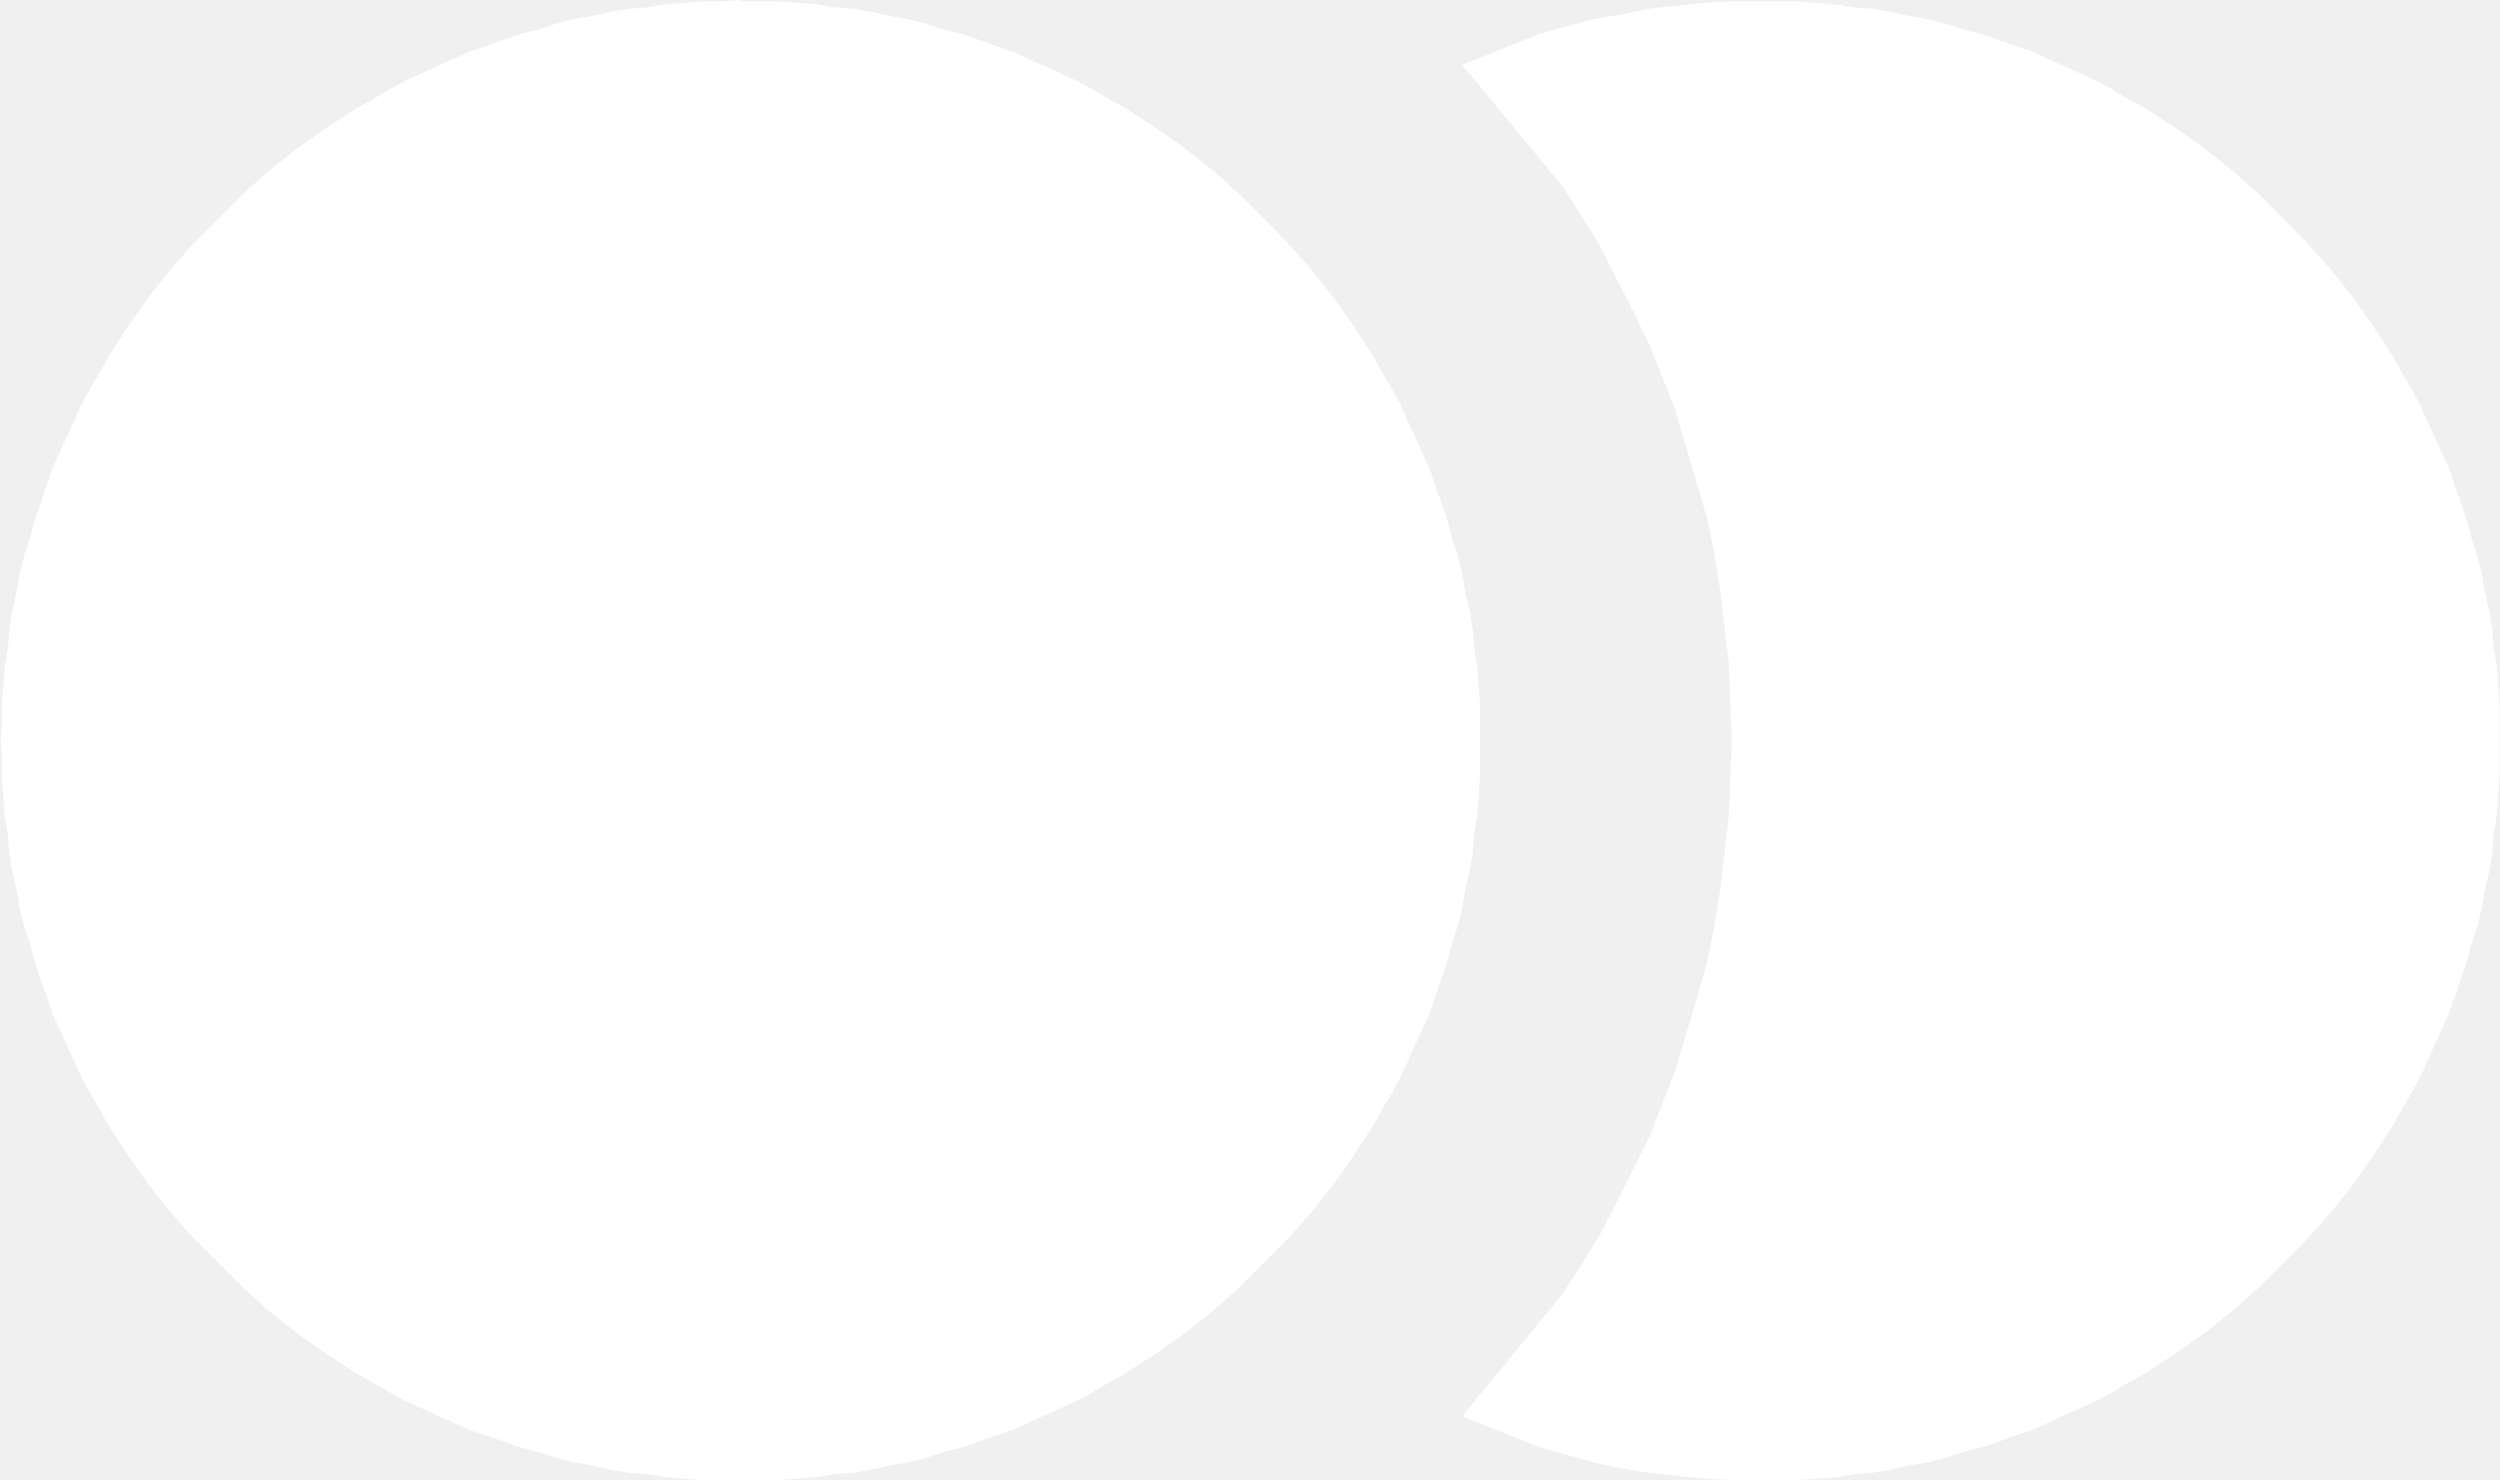
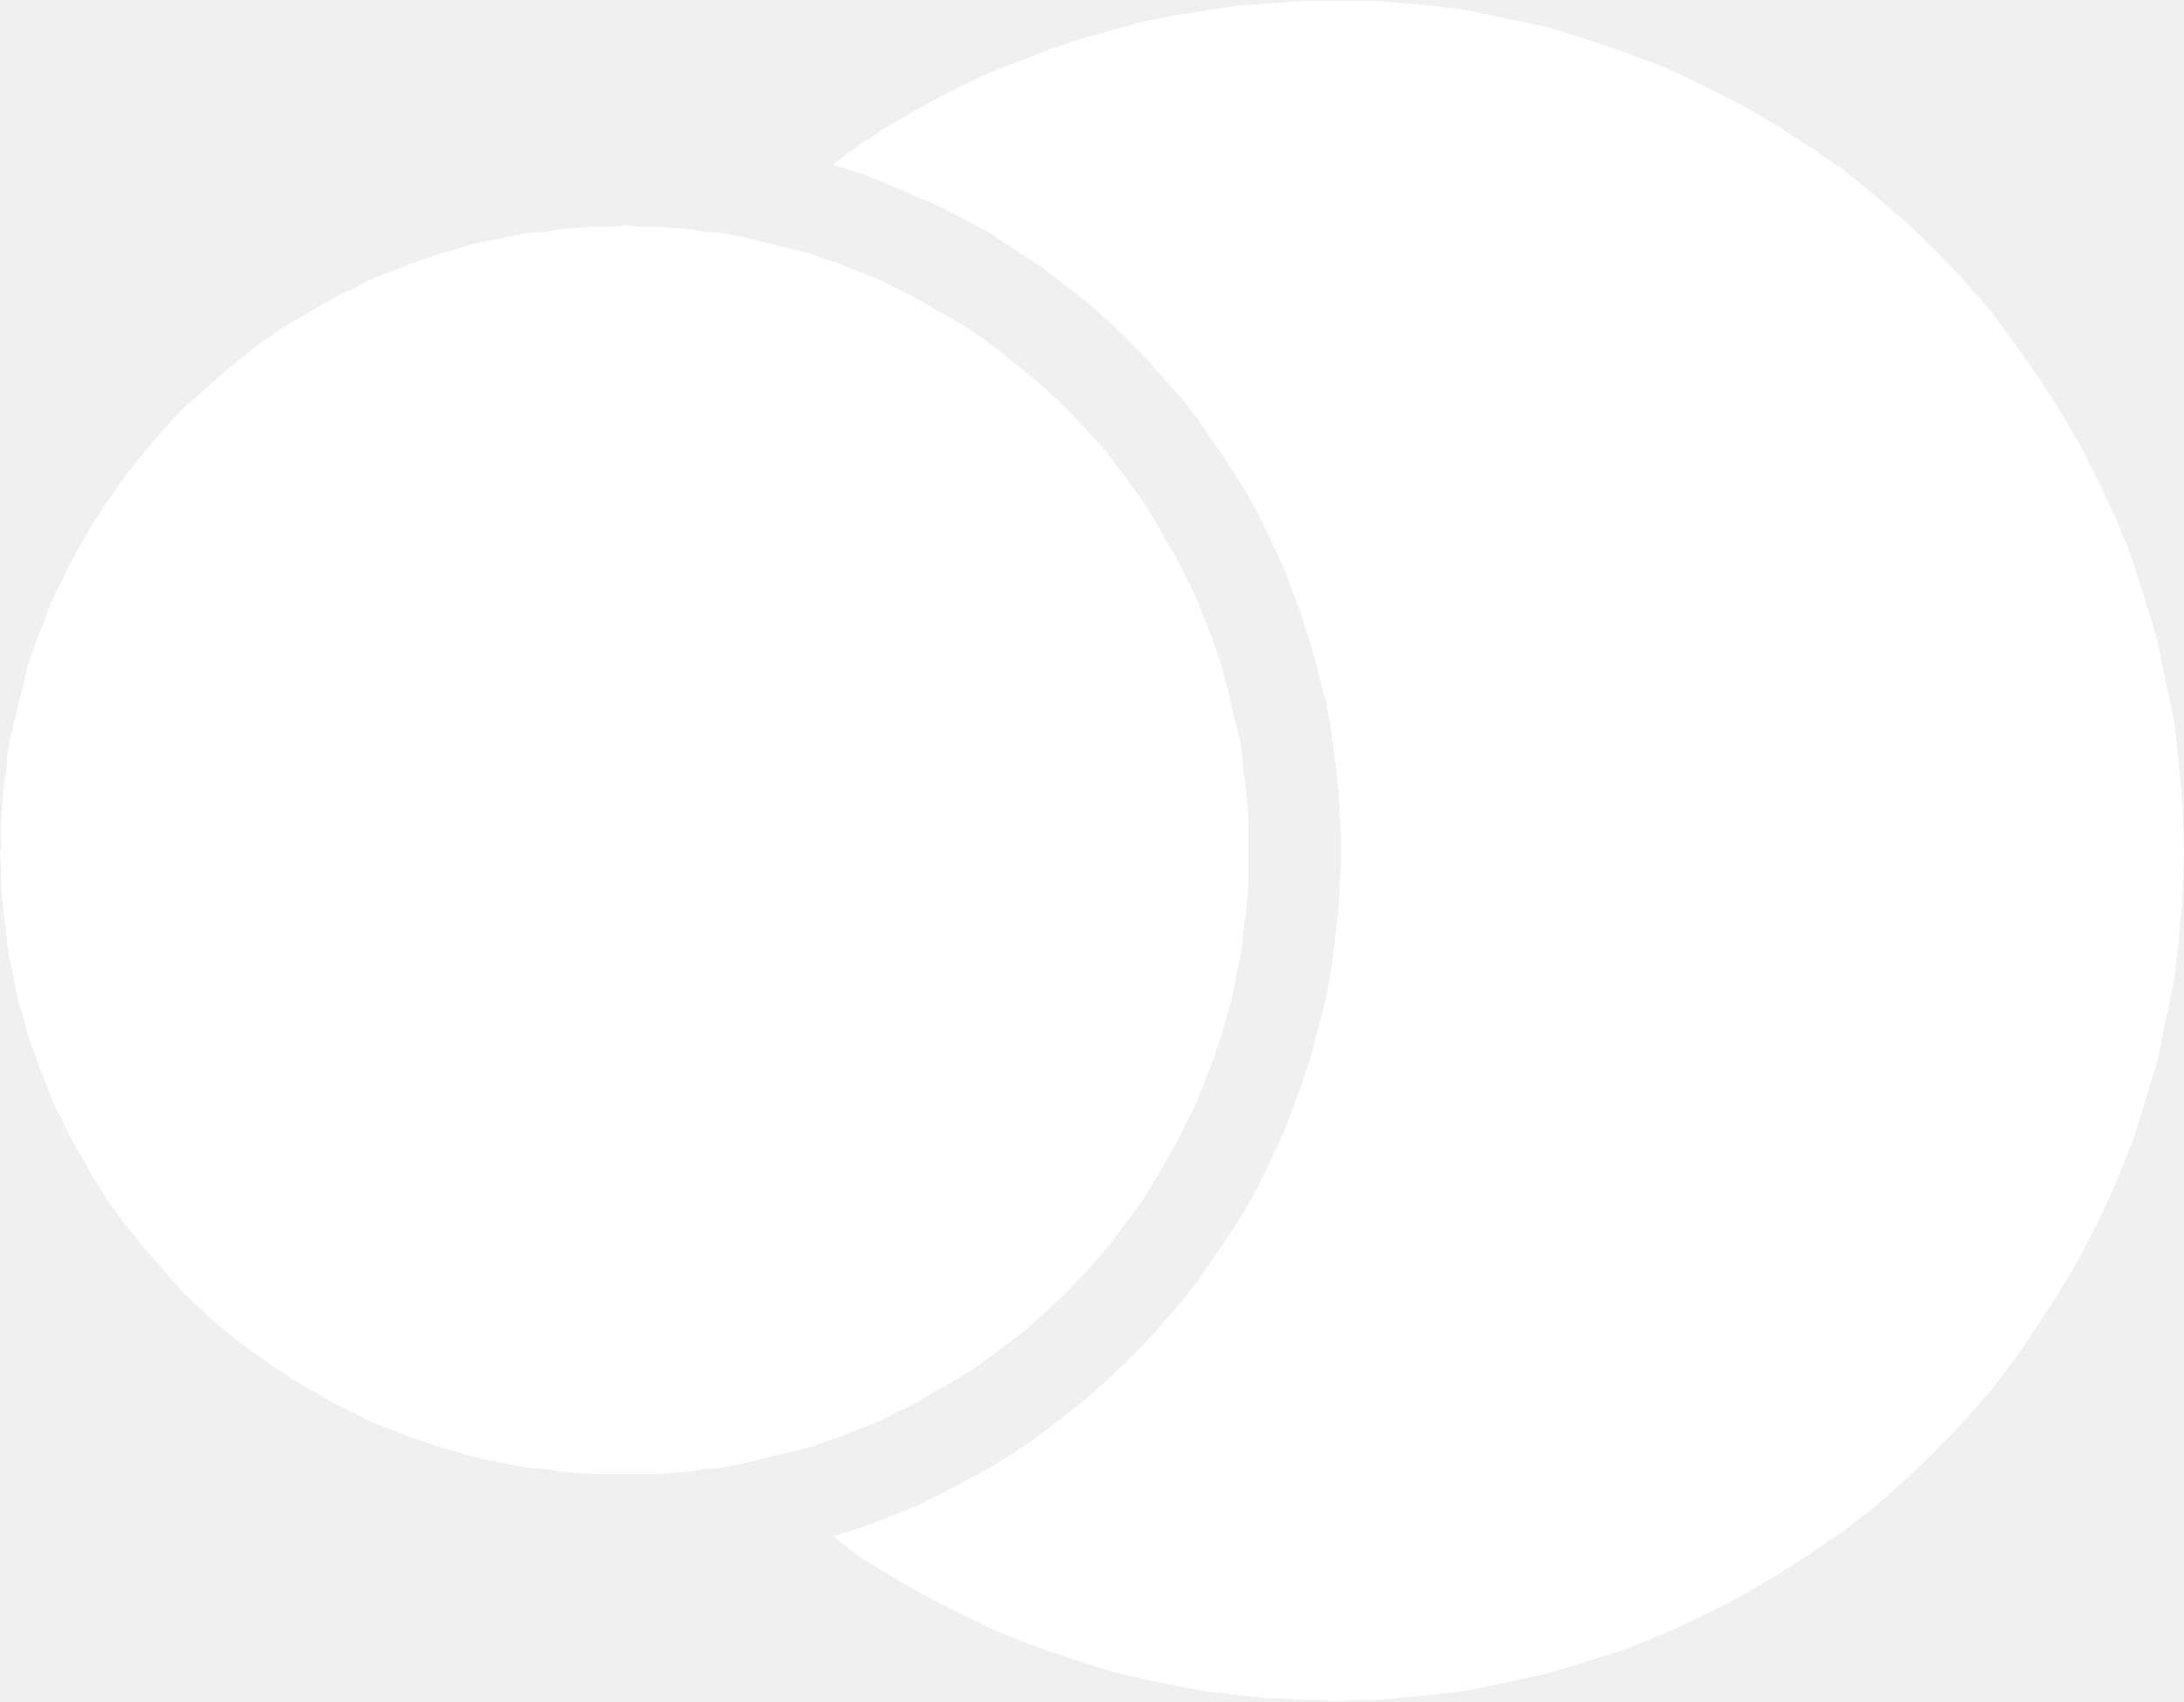
- <svg xmlns="http://www.w3.org/2000/svg" width="272" height="161" viewBox="0 0 71.804 42.522">
-   <path d="M21.296.042h1.058l1.1.085.508.085.55.042.508.085.55.127.508.085.508.127.508.17.508.127.508.17.466.17.508.17 1.863.847.466.254.423.254.466.254.847.55.847.593.804.635.762.678L37.002 7l.677.762.635.805.593.847.55.847.254.466.254.424.254.466.847 1.864.17.508.17.466.17.508.127.508.17.508.127.508.085.508.127.55.085.508.042.508.085.55.085 1.1v2.16l-.085 1.1-.085.508-.042.55-.085.508-.127.55-.085.508-.127.508-.17.508-.127.508-.17.508-.17.466-.17.508-.847 1.864-.254.466-.254.424-.254.466-.55.847-.593.847-.635.805-.677.762-1.44 1.44-.762.678-.804.635-.847.593-.847.55-.466.254-.423.254-.466.254-1.863.847-.508.17-.466.17-.508.17-.508.127-.508.17-.508.127-.508.085-.55.127-.508.085-.55.042-.508.085-1.1.085h-2.16l-1.1-.085-.508-.085-.55-.042-.508-.085-.55-.127-.508-.085-.508-.127-.508-.17-.508-.127-.466-.17-1.016-.34-1.863-.847-.466-.254-.423-.254-.466-.254-.847-.55-.847-.593-.804-.635-.762-.678-1.44-1.44-.677-.762-.635-.805-.593-.847-.55-.847-.254-.466-.254-.424-.254-.466-.847-1.864-.17-.508-.17-.466-.17-.508-.127-.508-.17-.508-.127-.508-.085-.508-.127-.55-.085-.508-.042-.55-.085-.508-.085-1.1v-.55L0 21.26l.042-.508v-.55l.085-1.1.085-.508.042-.55.085-.508.127-.55.085-.508.127-.508.17-.508.127-.508.17-.466.34-1.016.847-1.864.254-.466.254-.424.254-.466.55-.847.593-.847.635-.805.677-.762 1.44-1.44.762-.678.804-.635.847-.593.847-.55.466-.254.423-.254.466-.254 1.863-.847.508-.17.466-.17.508-.17.508-.127.508-.17.508-.127.508-.085.55-.127.508-.085.508-.042.55-.085 1.1-.085h.508l.55-.042zm29.297 0h1.058l1.1.085.508.085.55.042.508.085.55.127.508.085.508.127.508.17.508.127.508.17.466.17.508.17 1.863.847.466.254.423.254.466.254.847.55.847.593.804.635.762.678L66.3 7l.677.762.635.805.593.847.55.847.254.466.254.424.254.466.847 1.864.17.508.17.466.17.508.127.508.17.508.127.508.085.508.127.55.085.508.042.508.085.55.085 1.1v2.16l-.085 1.1-.085.508-.042.55-.085.508-.127.55-.085.508-.127.508-.17.508-.127.508-.17.508-.17.466-.17.508-.847 1.864-.254.466-.254.424-.254.466-.55.847-.593.847-.635.805-.677.762-1.44 1.44-.762.678-.804.635-.847.593-.847.55-.466.254-.423.254-.466.254-1.863.847-.508.17-.466.17-.508.17-.508.127-.508.17-.508.127-.508.085-.55.127-.508.085-.55.042-.508.085-1.1.085h-1.905l-.804-.042-1.6-.17-.804-.127-.762-.17-1.524-.424L42 40.7l2.88-3.515.55-.847.55-.9.466-.9.93-1.864.762-1.948.296-1.016.296-.974.296-1.06.212-1.016.17-1.06.127-1.06.127-1.1.042-1.06.042-1.1-.085-2.202-.127-1.1-.127-1.06-.17-1.06-.212-1.016-.9-3.05-.38-.974-.38-.932-.466-.974-.466-.9-.466-.932-.55-.9-.55-.847L42 1.864l2.244-.9L45.767.55l.762-.127.804-.17 1.6-.17.804-.042z" fill-rule="evenodd" fill="#fff" />
+ <svg xmlns="http://www.w3.org/2000/svg" width="285" height="222" viewBox="0 0 75.288 58.577" fill="#fff" fill-rule="evenodd">
+   <path d="M.043 29.288v-1.143l.042-.55.042-.508.085-.55.042-.55.085-.508.127-.55.254-1.016.127-.55.127-.508.17-.466.17-.508.212-.508.17-.466.212-.508.254-.466.212-.466.254-.466.254-.423.254-.466.55-.846.592-.846.677-.846.635-.762.72-.762 1.524-1.354.846-.677.804-.593.9-.55.466-.254.423-.254.466-.254.466-.212.466-.254.508-.212.466-.17.508-.212.508-.17.466-.17.508-.127.508-.17.55-.127.508-.085.508-.127.55-.085.55-.042.508-.085 1.1-.085h.55l.55-.042.592.042h.55l.55.042.508.042.55.085.55.042.508.085.55.127 1.016.254.55.127.508.127.466.17.508.17.508.212.466.17.508.212.466.254.466.212.466.254.423.254.466.254.9.55.804.593.846.677.762.635.762.72.72.762.677.762.635.846.592.804.55.9.254.466.254.423.254.466.212.466.254.466.212.508.17.466.212.508.17.508.17.466.254 1.016.127.55.254 1.016.085.55.042.55.085.508.085 1.1v2.243l-.042.55-.042.508-.085.55-.042.55-.085.508-.127.55-.085.508-.127.508-.17.55-.127.508-.17.466-.17.508-.212.508-.17.466-.212.508-.254.466-.212.466-.254.466-.254.423-.254.466-.55.9-.592.804-.635.846-.677.762-.72.762-.762.72-.762.677-.846.635-.804.593-.9.55-.466.254-.423.254-.466.254-.466.212-.466.254-.508.212-.466.17-.508.212-.508.17-.466.17-.508.127-.55.127-1.016.254-.55.127-.508.085-.55.042-.55.085-.508.042-.55.042H20.4l-.55-.042-.508-.042-.55-.085-.55-.042-.508-.085-.55-.127-.508-.085-.508-.127-.55-.17-.508-.127-.466-.17-.508-.17-.508-.212-.466-.17-.508-.212-.466-.254-.466-.212-.466-.254-.423-.254-.466-.254-.846-.55-.846-.593-.846-.635-.762-.677-.762-.72L4.95 42.96l-.677-.846-.592-.804-.55-.9-.254-.466-.254-.423-.254-.466-.212-.466-.254-.466-.212-.508-.17-.466-.212-.508-.17-.508-.17-.466-.127-.508-.17-.55-.127-.508-.085-.508-.127-.55-.085-.508-.042-.55-.085-.55-.042-.508-.042-.55v-.55L0 29.246zM45.96 0h1.524l1.48.127 1.48.17 1.44.296L53.28.89l1.397.423 1.354.466 1.354.508 1.27.593 1.27.635 1.227.72 1.185.762 1.185.804 1.1.9 1.058.9 1.016.973.973 1.016.93 1.058.846 1.143.804 1.143.762 1.185.72 1.227.635 1.27.592 1.27.55 1.354.423 1.354.423 1.397.296 1.397.296 1.44.17 1.48.127 1.48.042 1.524-.042 1.48-.127 1.48-.17 1.48-.296 1.44-.296 1.397-.423 1.397-.423 1.354-.55 1.354-.592 1.312-.635 1.227-.72 1.227-.762 1.185-.804 1.185-.846 1.1-.93 1.058-.973 1.016-1.016.973-1.058.93-1.1.846-1.185.804-1.185.762-1.227.72-1.27.635-1.27.593-1.354.55-1.354.423-1.397.423-1.397.296-1.44.296-1.48.17-1.48.127-1.524.042-.55-.042h-.55l-.592-.042h-.55l-2.2-.254-1.1-.212-1.058-.212-1.058-.254-1.058-.34-1.016-.34-.973-.34-1.016-.423-.973-.466-.93-.466-.93-.508-.93-.55-.9-.55-.846-.677.127-.042.93-.296.9-.34.93-.38.846-.423.9-.466.846-.466.804-.508.804-.55 1.524-1.185.72-.635.72-.677.677-.677 1.27-1.44.592-.762 1.1-1.608.508-.804.466-.846.846-1.778.34-.9.34-.93.296-.93.508-1.947.17-.973.254-2.032.042-1.016.042-.508V28.73l-.042-.508-.042-1.016-.254-2.032-.17-.973-.254-.973-.254-.93-.296-.973-.34-.93-.34-.9-.846-1.778-.466-.846-.508-.804-1.1-1.608-.592-.762-1.27-1.44-.677-.677-.72-.677-.72-.635L35.804 9.1 35 8.592l-.804-.55-.846-.466-.9-.466-1.777-.762-.93-.38-.93-.296-.085-.042.846-.635.9-.593.93-.55.93-.508.93-.466.973-.466 1.016-.38.973-.38 1.016-.34L39.358.72l1.058-.212 2.2-.34 1.65-.127.594-.04h.55z" />
</svg>
